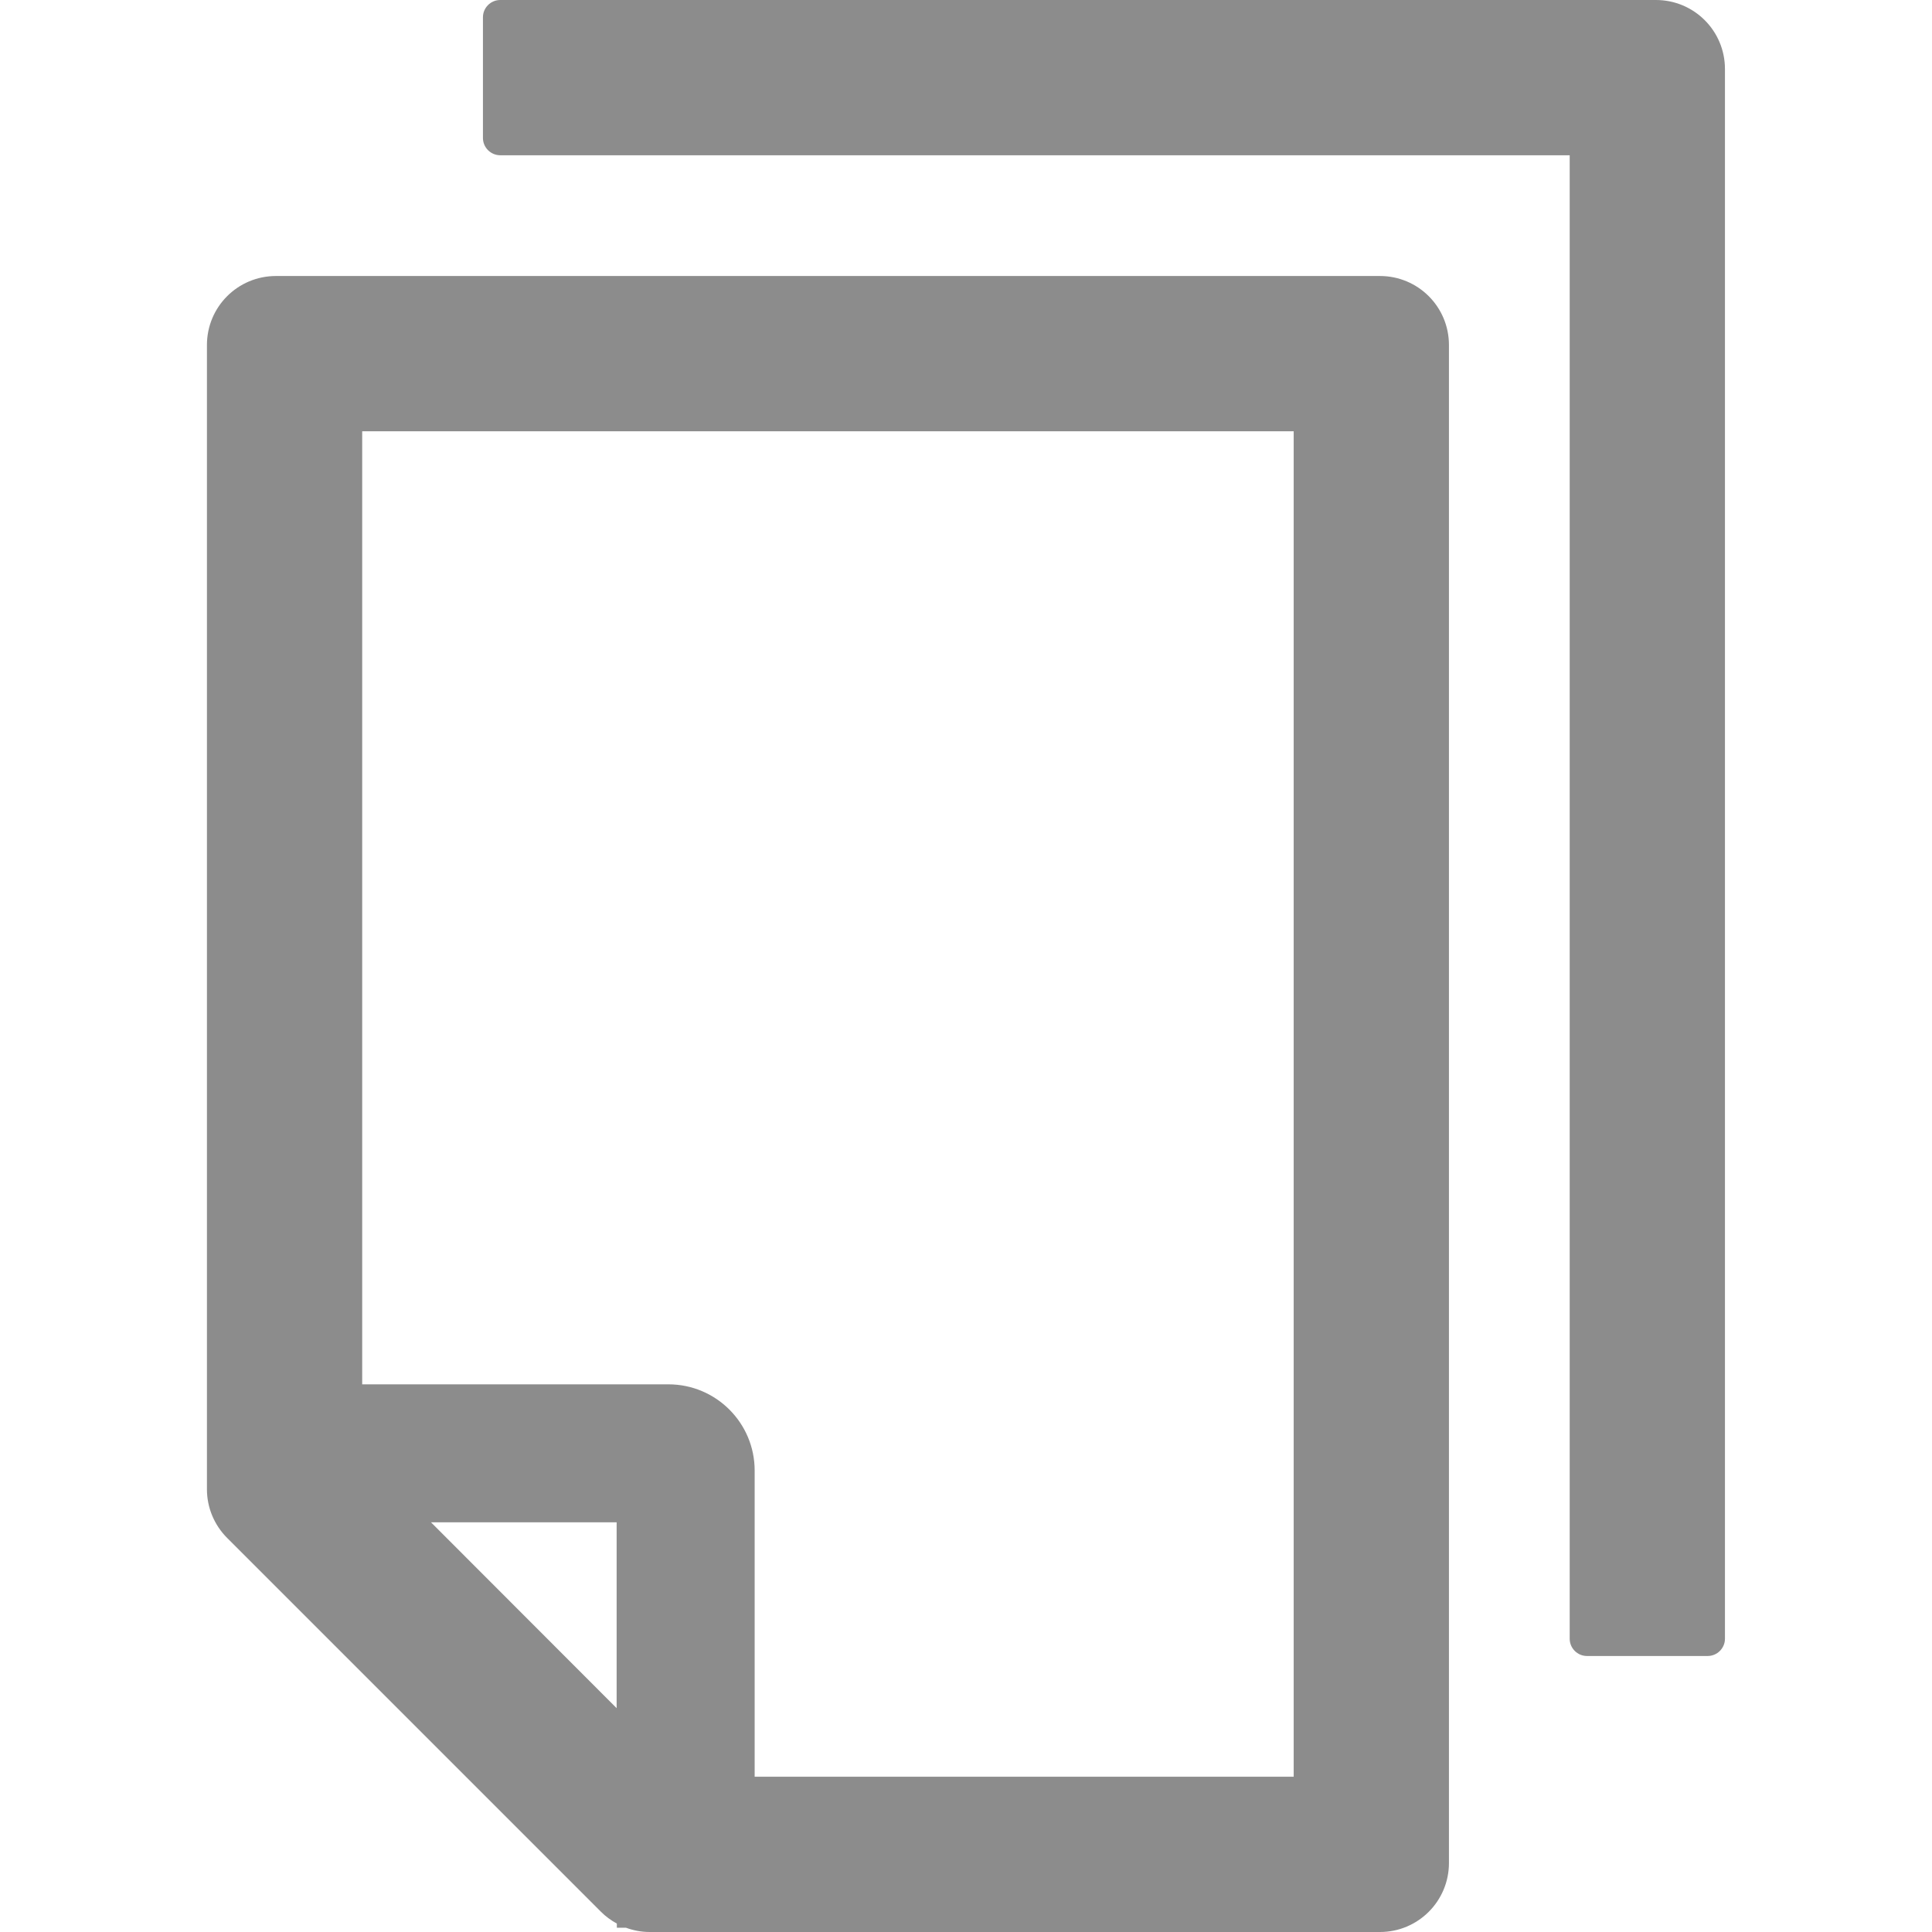
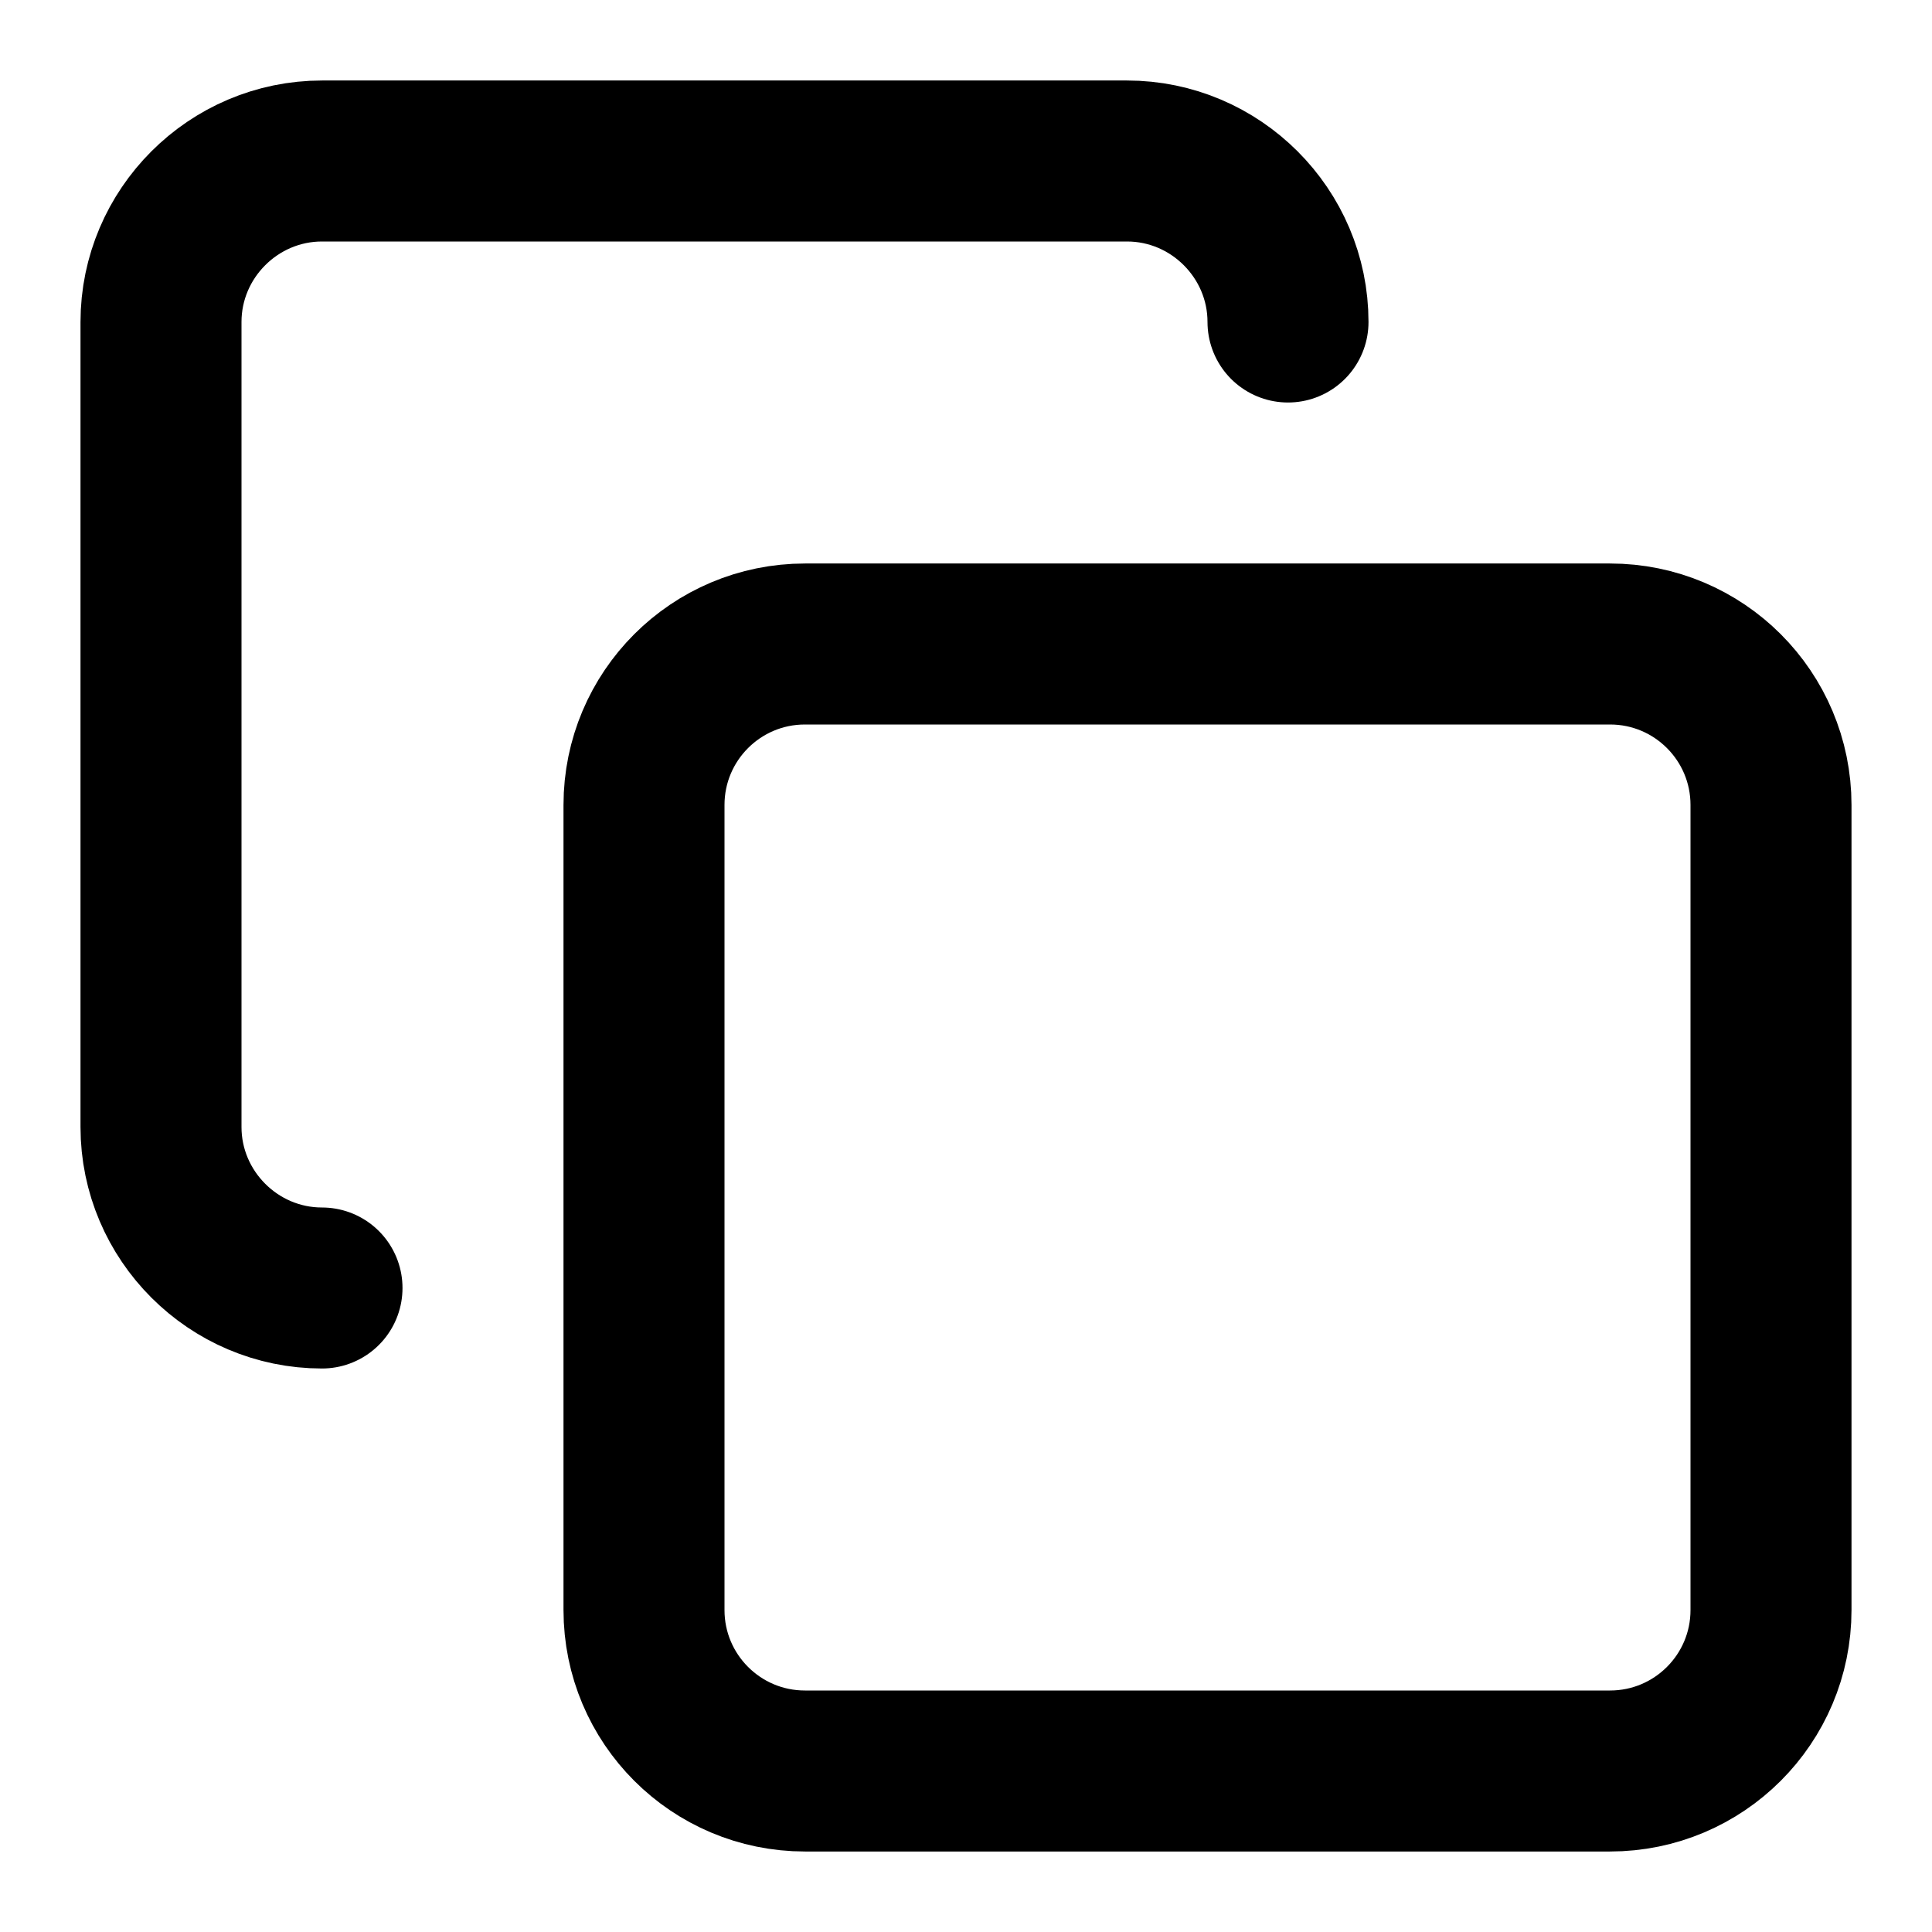
- <svg xmlns="http://www.w3.org/2000/svg" width="36" height="36" viewBox="0 0 36 36" fill="none">
-   <path d="M30.856 0H9.321C9.144 0 8.999 0.145 8.999 0.321V2.571C8.999 2.748 9.144 2.893 9.321 2.893H29.249V30.536C29.249 30.712 29.394 30.857 29.57 30.857H31.82C31.997 30.857 32.142 30.712 32.142 30.536V1.286C32.142 0.575 31.567 0 30.856 0ZM25.713 5.143H5.142C4.431 5.143 3.856 5.717 3.856 6.429V27.751C3.856 28.093 3.993 28.418 4.234 28.659L11.197 35.622C11.285 35.711 11.386 35.783 11.494 35.843V35.92H11.663C11.804 35.972 11.952 36 12.105 36H25.713C26.424 36 26.999 35.425 26.999 34.714V6.429C26.999 5.717 26.424 5.143 25.713 5.143ZM11.49 31.829L8.031 28.366H11.49V31.829ZM24.106 33.107H14.062V27.402C14.062 26.514 13.342 25.795 12.454 25.795H6.749V8.036H24.106V33.107Z" fill="black" fill-opacity="0.45" />
+ <svg xmlns="http://www.w3.org/2000/svg" width="24" height="24" viewBox="0 0 24 24" fill="none">
+   <path d="M4 16C2.9 16 2 15.1 2 14V4C2 2.9 2.9 2 4 2H14C15.1 2 16 2.9 16 4M10 8H20C21.105 8 22 8.895 22 10V20C22 21.105 21.105 22 20 22H10C8.895 22 8 21.105 8 20V10C8 8.895 8.895 8 10 8Z" stroke="black" stroke-width="2" stroke-linecap="round" stroke-linejoin="round" />
</svg>
